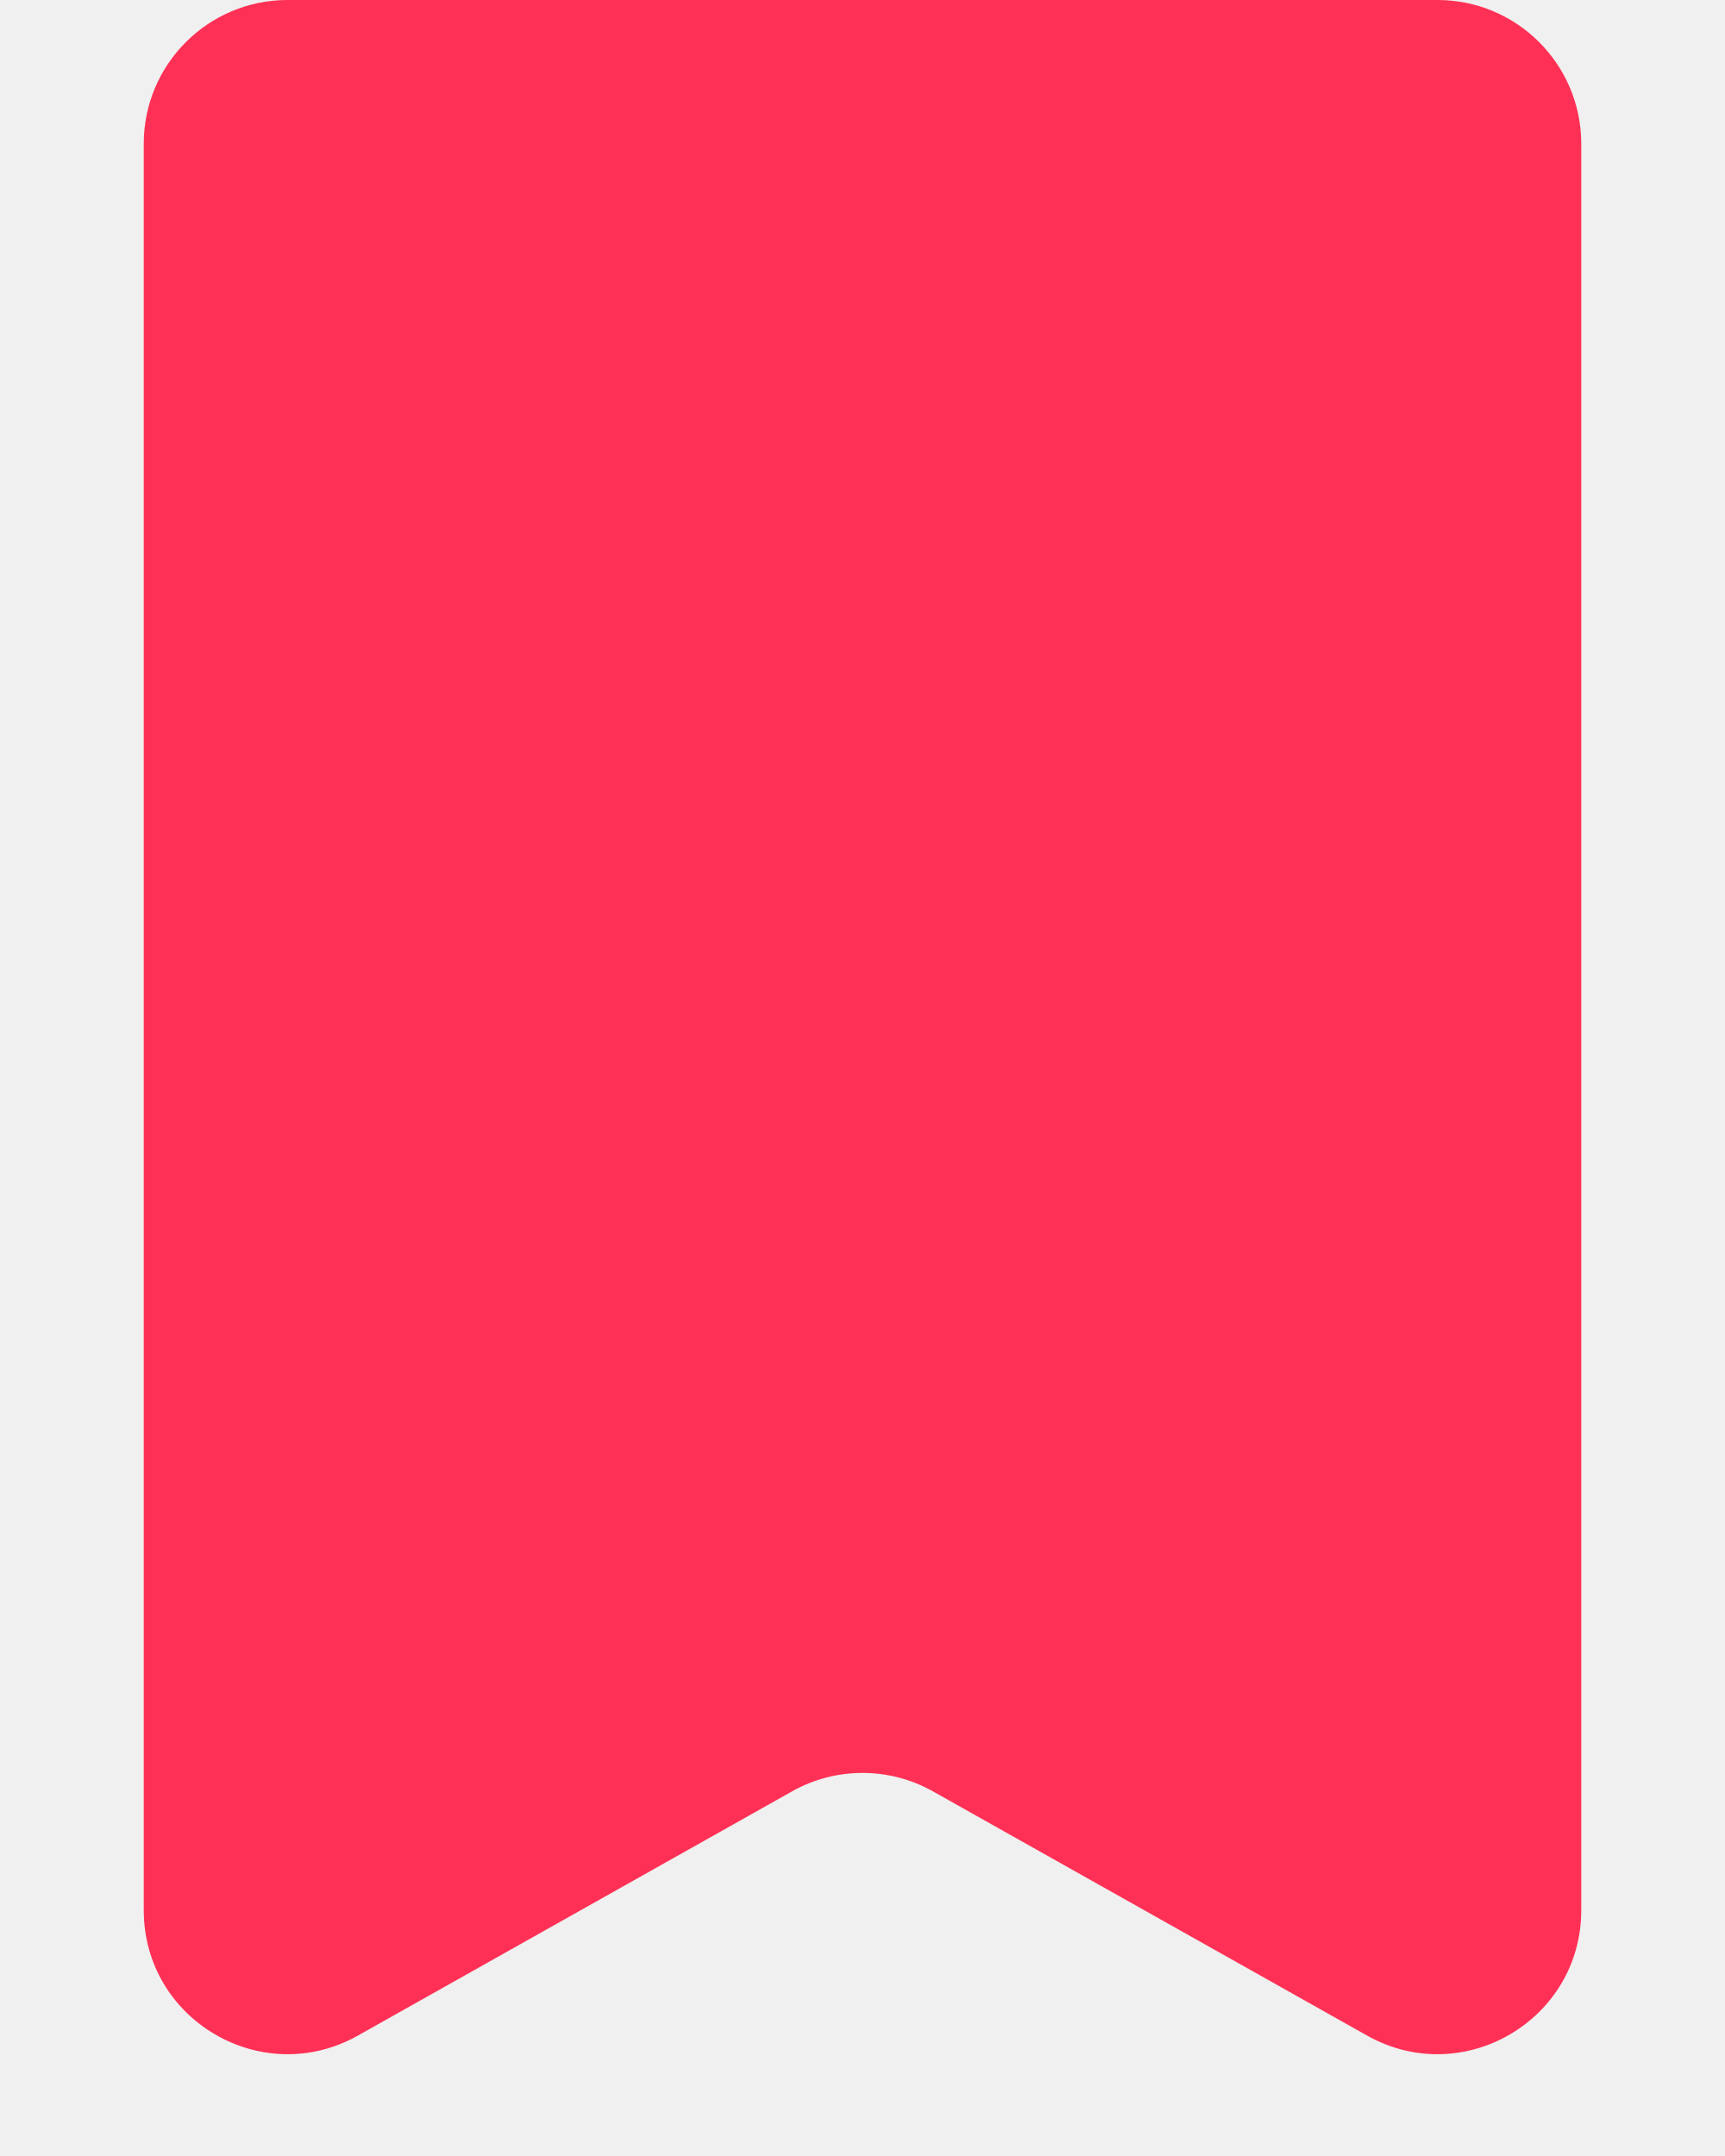
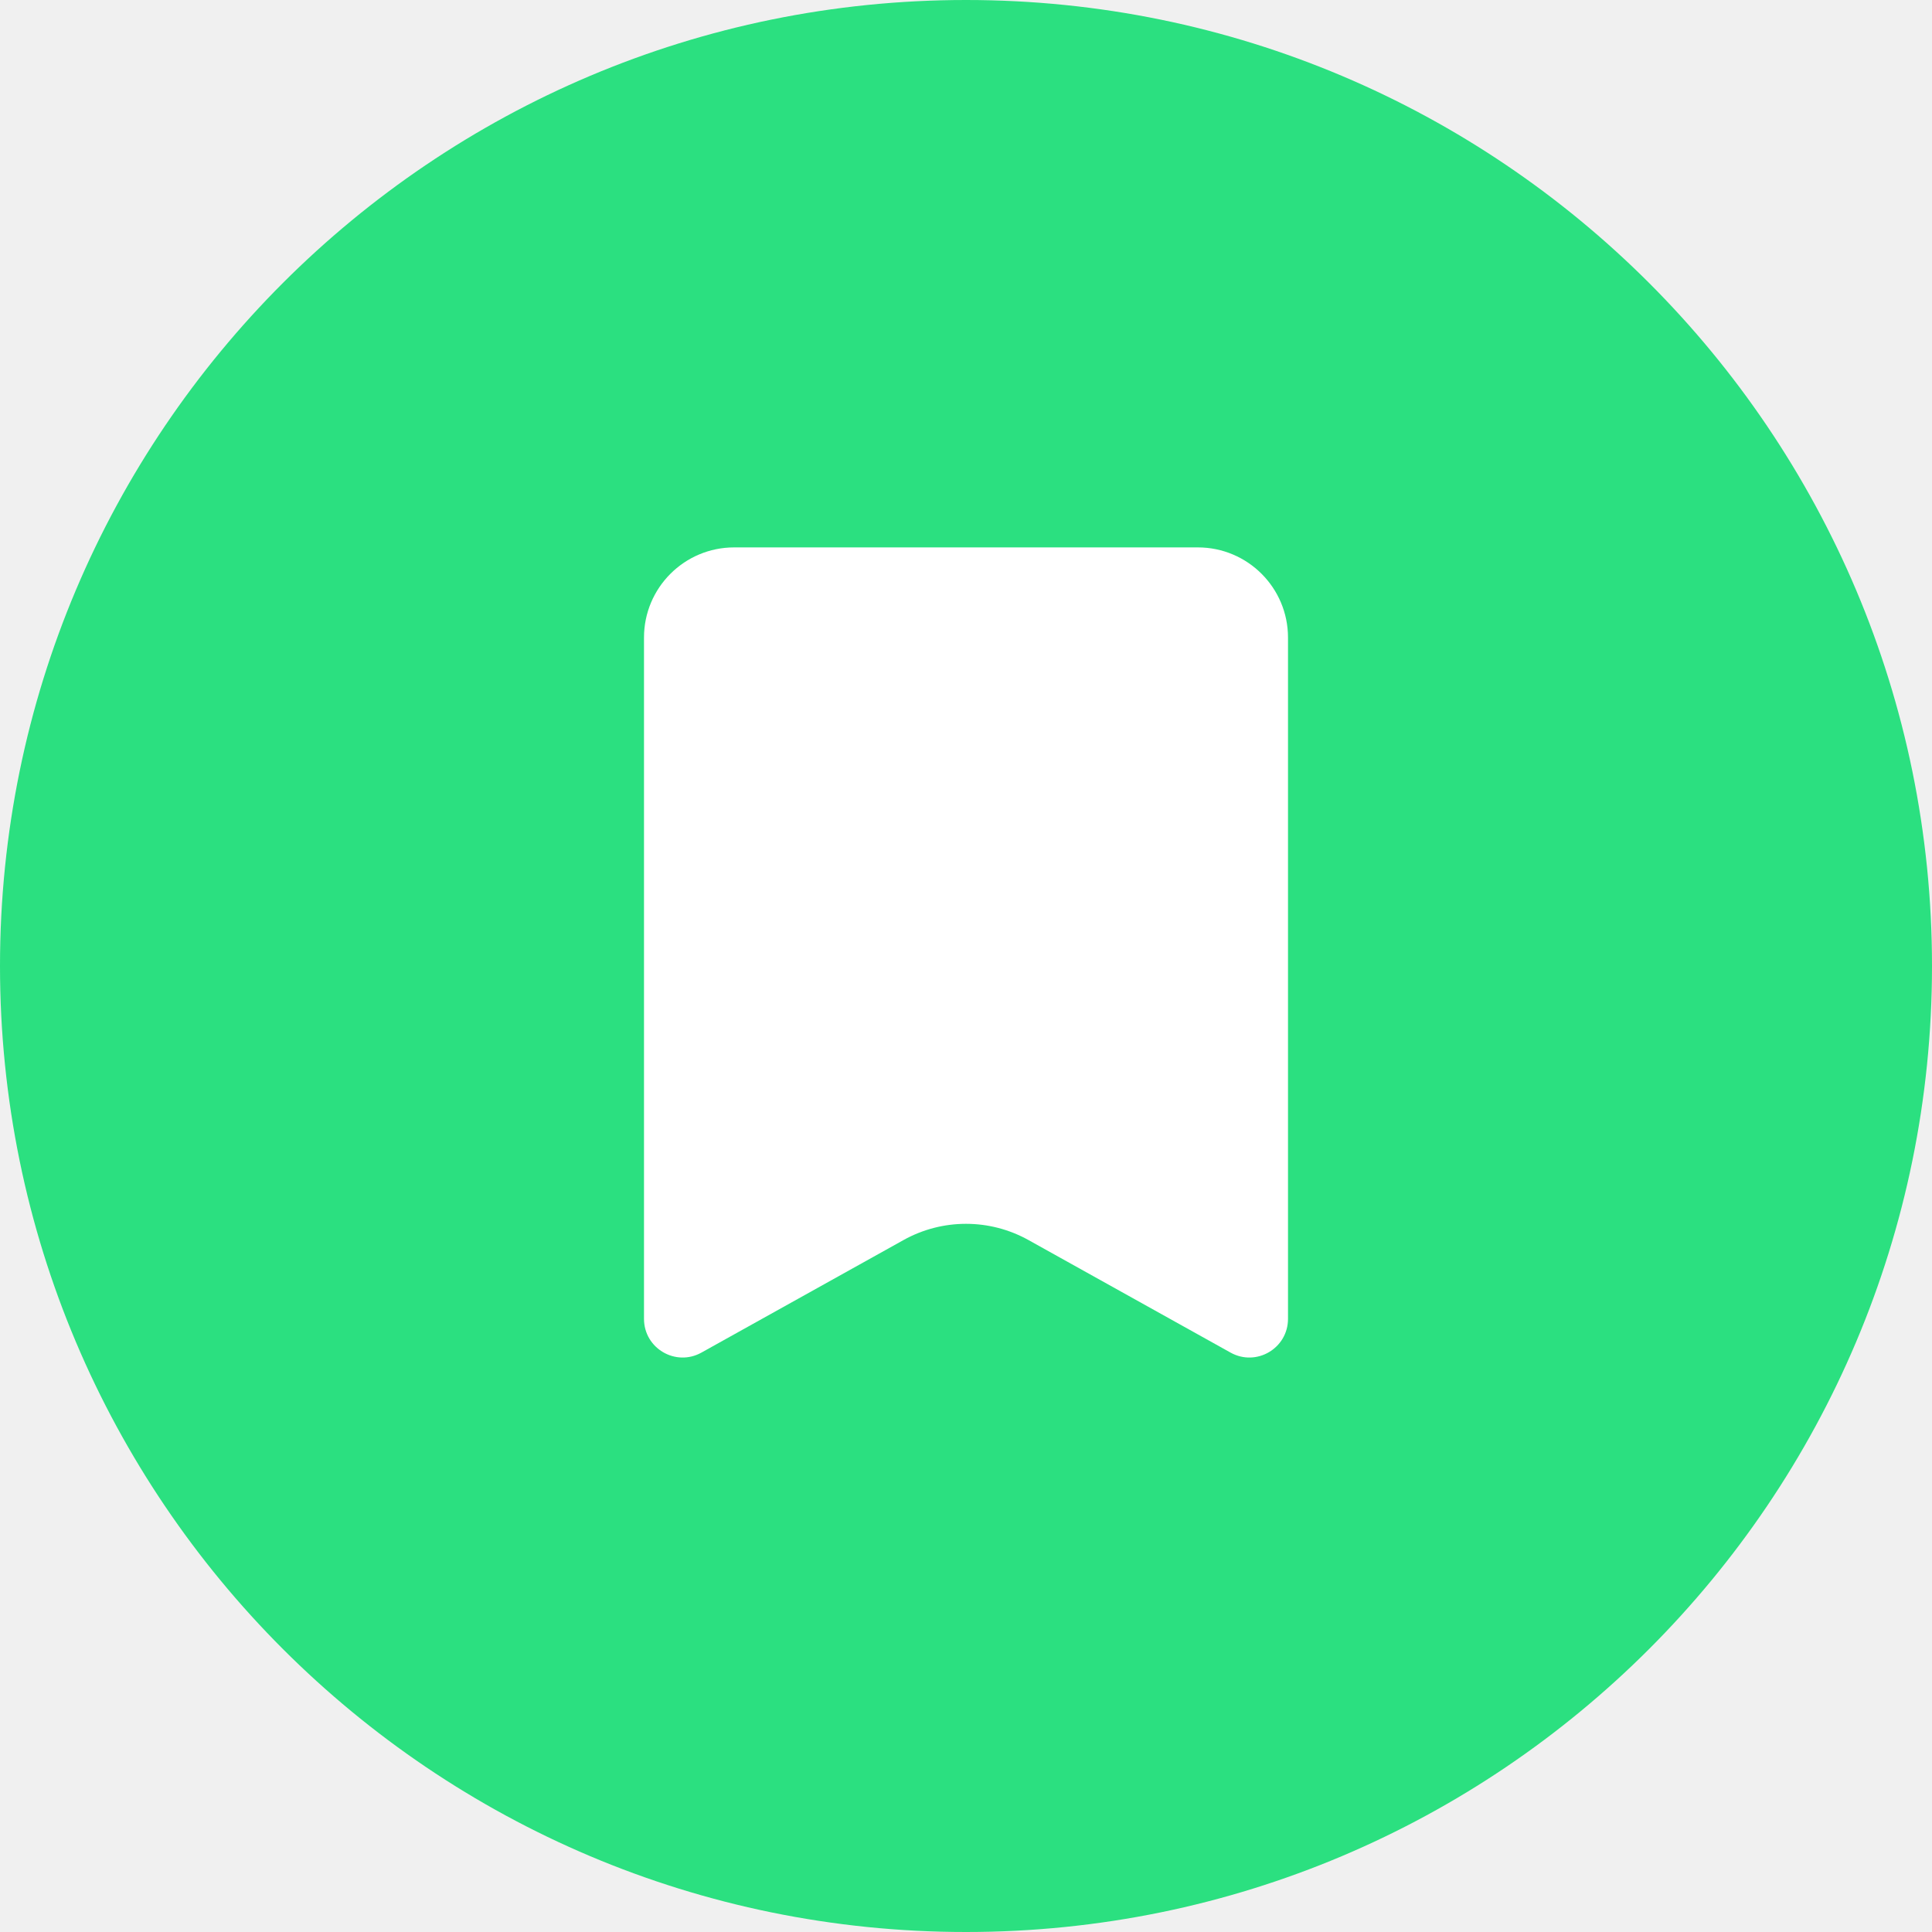
- <svg xmlns="http://www.w3.org/2000/svg" width="12" height="15" viewBox="0 0 12 15" fill="none">
-   <path d="M1 1C1 0.448 1.448 0 2 0H10C10.552 0 11 0.448 11 1V13.29C11 14.055 10.176 14.537 9.51 14.162L6.49 12.463C6.186 12.292 5.814 12.292 5.51 12.463L2.49 14.162C1.824 14.537 1 14.055 1 13.29V1Z" fill="#FF3055" />
+ <svg xmlns="http://www.w3.org/2000/svg" width="30" height="30" viewBox="0 0 30 30" fill="none">
+   <rect width="30" height="30" rx="15" fill="#2BE080" />
+   <path d="M10 9.9C10 9.127 10.627 8.5 11.4 8.5H18.6C19.373 8.5 20 9.127 20 9.9V20.479C20 20.937 19.508 21.226 19.108 21.003L15.973 19.257C15.368 18.919 14.632 18.919 14.027 19.257L10.892 21.003C10.492 21.226 10 20.937 10 20.479V9.9Z" fill="white" />
</svg>
